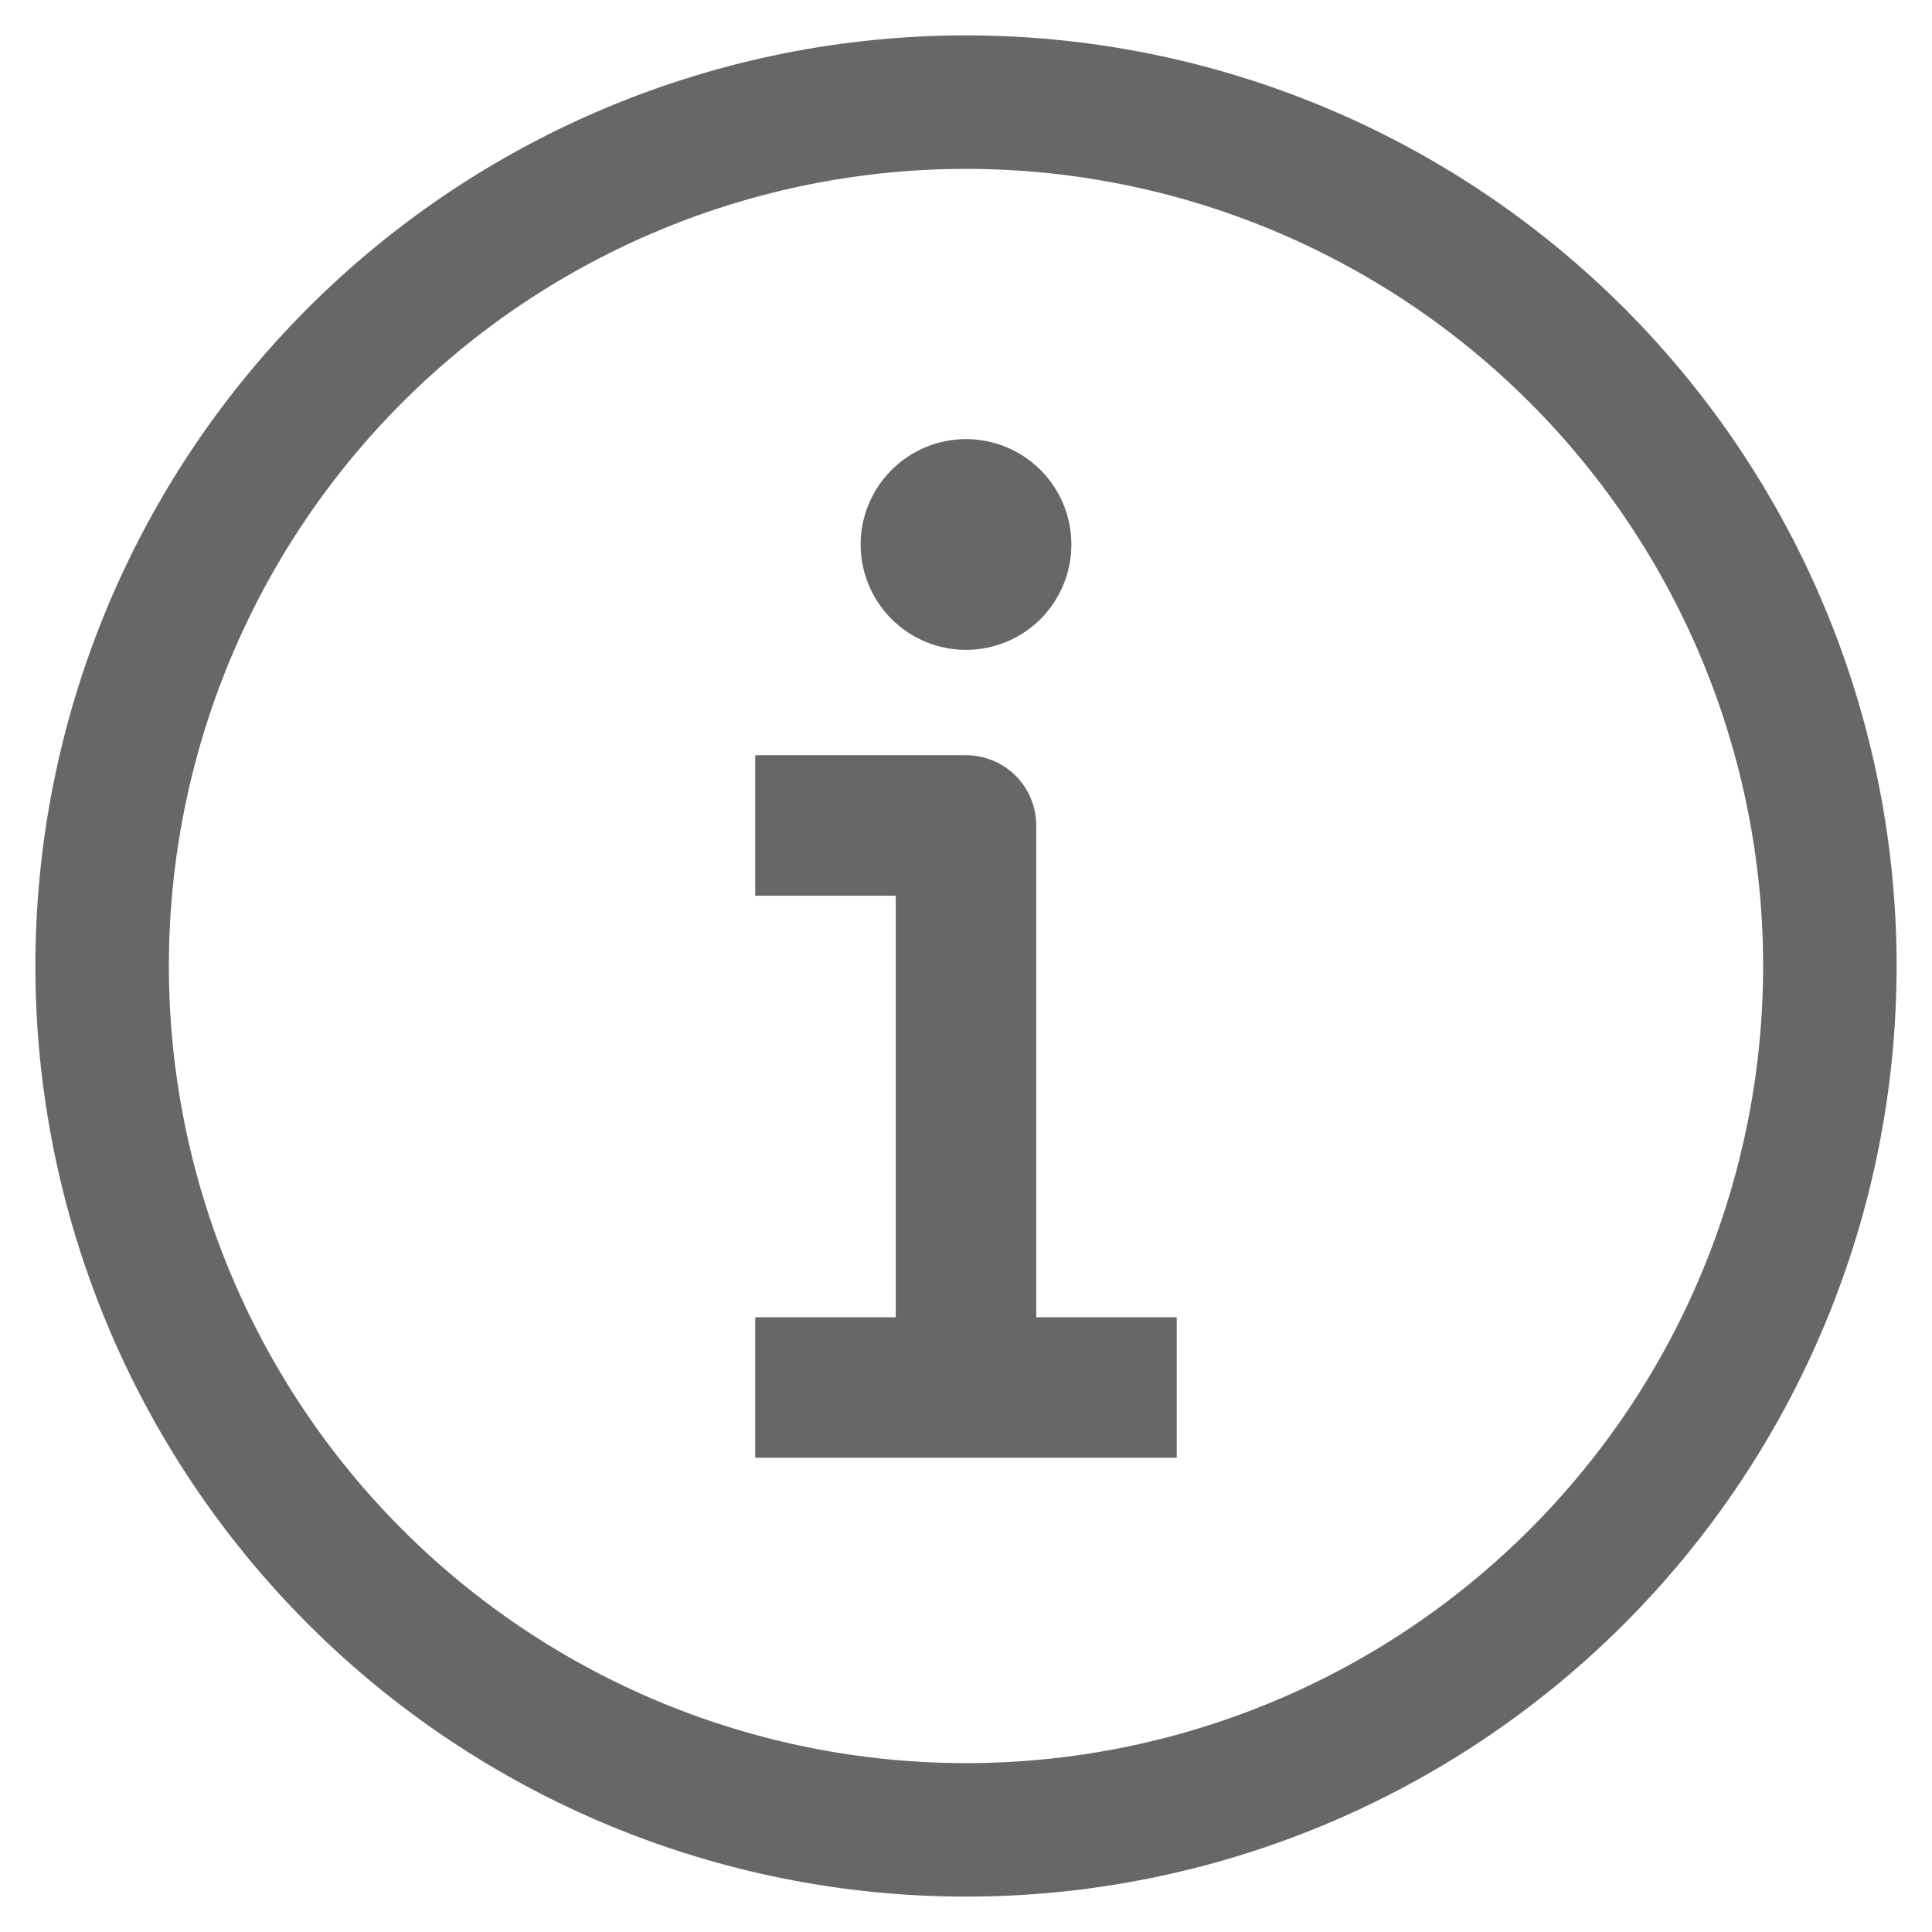
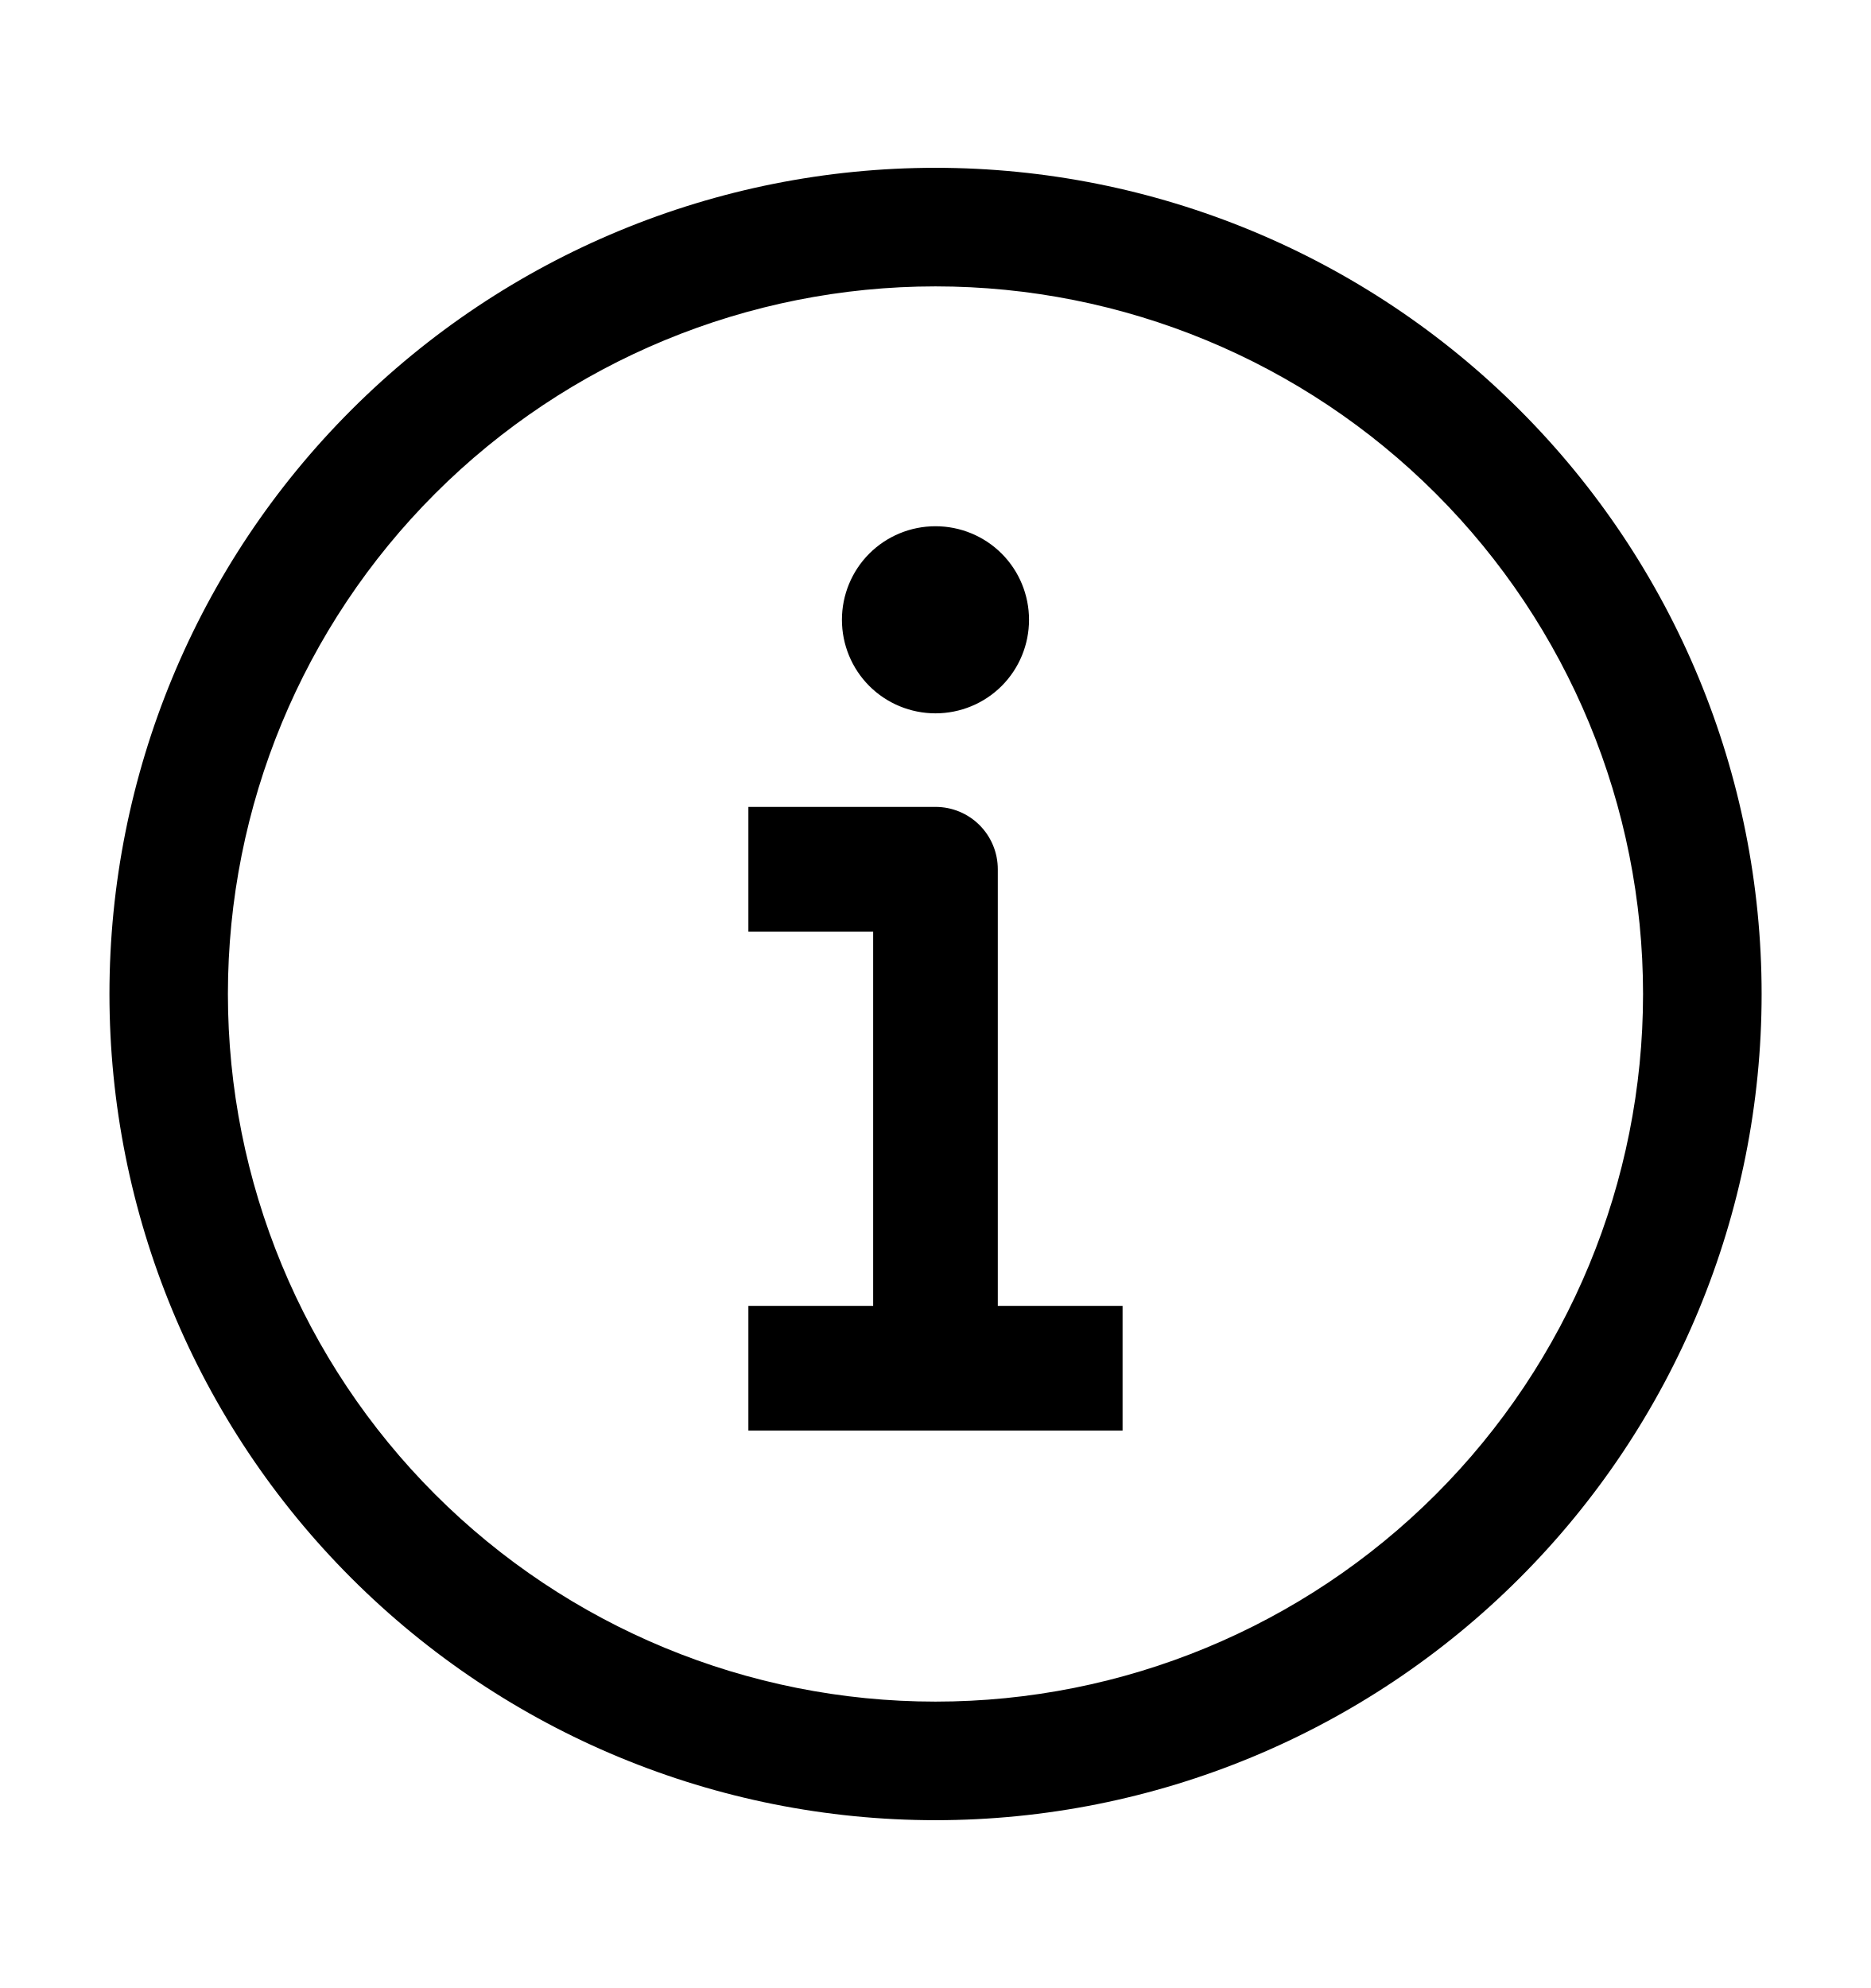
- <svg xmlns="http://www.w3.org/2000/svg" width="22" height="22" viewBox="0 0 22 22" fill="none">
-   <path fill-rule="evenodd" clip-rule="evenodd" d="M11 0.403C8.19 0.403 5.494 1.52 3.507 3.507C1.52 5.494 0.403 8.19 0.403 11C0.403 13.811 1.52 16.506 3.507 18.493C5.494 20.48 8.19 21.597 11 21.597C13.811 21.597 16.506 20.48 18.493 18.493C20.48 16.506 21.597 13.811 21.597 11C21.597 8.19 20.48 5.494 18.493 3.507C16.506 1.52 13.811 0.403 11 0.403ZM1.923 11C1.923 8.593 2.88 6.284 4.582 4.582C6.284 2.88 8.593 1.923 11 1.923C13.407 1.923 15.716 2.88 17.418 4.582C19.121 6.284 20.077 8.593 20.077 11C20.077 13.407 19.121 15.716 17.418 17.418C15.716 19.121 13.407 20.077 11 20.077C8.593 20.077 6.284 19.121 4.582 17.418C2.88 15.716 1.923 13.407 1.923 11ZM12.2 6.2C12.2 6.518 12.074 6.824 11.849 7.049C11.624 7.274 11.318 7.4 11 7.4C10.682 7.4 10.377 7.274 10.152 7.049C9.927 6.824 9.8 6.518 9.8 6.2C9.8 5.882 9.927 5.577 10.152 5.352C10.377 5.127 10.682 5 11 5C11.318 5 11.624 5.127 11.849 5.352C12.074 5.577 12.2 5.882 12.2 6.2ZM8.6 8.6H11C11.212 8.6 11.416 8.684 11.566 8.834C11.716 8.984 11.8 9.188 11.8 9.4V15H13.4V16.6H8.6V15H10.2V10.2H8.6V8.6Z" fill="#676767" />
+ <svg xmlns="http://www.w3.org/2000/svg" viewBox="0 0 16 17" fill="none">
+   <path fill-rule="evenodd" clip-rule="evenodd" d="M8 1.435C6.126 1.435 4.33 2.18 3.005 3.505C1.68 4.829 0.936 6.626 0.936 8.5C0.936 10.374 1.68 12.171 3.005 13.495C4.33 14.82 6.126 15.565 8 15.565C9.874 15.565 11.671 14.82 12.995 13.495C14.32 12.171 15.065 10.374 15.065 8.5C15.065 6.626 14.32 4.829 12.995 3.505C11.671 2.18 9.874 1.435 8 1.435ZM1.949 8.5C1.949 6.895 2.586 5.356 3.721 4.221C4.856 3.086 6.395 2.449 8 2.449C9.605 2.449 11.144 3.086 12.279 4.221C13.414 5.356 14.051 6.895 14.051 8.5C14.051 10.105 13.414 11.644 12.279 12.779C11.144 13.914 9.605 14.551 8 14.551C6.395 14.551 4.856 13.914 3.721 12.779C2.586 11.644 1.949 10.105 1.949 8.5ZM8.8 5.3C8.8 5.512 8.716 5.716 8.566 5.866C8.416 6.016 8.212 6.1 8 6.1C7.788 6.1 7.584 6.016 7.434 5.866C7.284 5.716 7.2 5.512 7.2 5.3C7.2 5.088 7.284 4.884 7.434 4.734C7.584 4.584 7.788 4.5 8 4.5C8.212 4.5 8.416 4.584 8.566 4.734C8.716 4.884 8.8 5.088 8.8 5.3ZM6.4 6.9H8C8.142 6.9 8.277 6.956 8.377 7.056C8.477 7.156 8.533 7.292 8.533 7.433V11.167H9.6V12.233H6.4V11.167H7.467V7.967H6.4V6.9Z" fill="currentColor" />
</svg>
